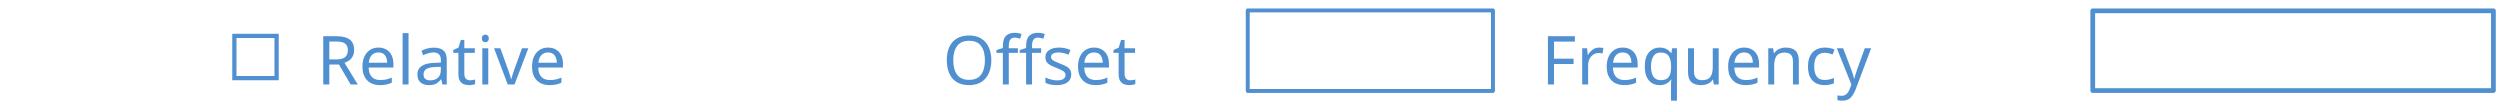
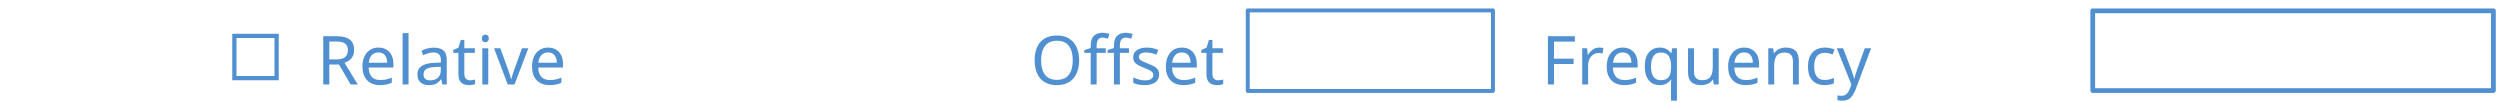
- <svg xmlns="http://www.w3.org/2000/svg" id="svg8" version="1.1" viewBox="0 0 592 24" height="24" width="592">
-   <defs id="defs2" />
-   <g id="layer1">
-     <rect y="8.5" x="55.5" height="10" width="10" id="rect837" style="fill:none;fill-opacity:1;stroke:#5090d0;stroke-width:1;stroke-miterlimit:4;stroke-dasharray:none;stroke-opacity:1;paint-order:stroke fill markers" />
-     <text id="text841" y="20" x="75" style="font-size:16px;line-height:1.25;font-family:'C64 Pro';-inkscape-font-specification:'C64 Pro';fill:#5090d0;fill-opacity:1" xml:space="preserve">
-       <tspan y="20" x="75" id="tspan839">Relative</tspan>
-     </text>
-     <text id="text847" y="20" x="290" style="font-size:16px;line-height:1.25;font-family:'C64 Pro';-inkscape-font-specification:'C64 Pro';text-align:end;text-anchor:end;fill:#5090d0;fill-opacity:1" xml:space="preserve">
-       <tspan y="20" x="290" id="tspan845">Offset</tspan>
-     </text>
-     <rect y="2.466" x="295.466" height="19.068" width="58.068" id="rect849" style="fill:none;fill-opacity:1;stroke:#5090d0;stroke-width:0.932;stroke-linejoin:round;stroke-miterlimit:4;stroke-dasharray:none;stroke-opacity:1;paint-order:stroke fill markers" />
-     <text id="text853" y="20" x="365" style="font-size:16px;line-height:1.25;font-family:'C64 Pro';-inkscape-font-specification:'C64 Pro';fill:#5090d0;fill-opacity:1" xml:space="preserve">
-       <tspan y="20" x="365" id="tspan851">Frequency</tspan>
-     </text>
-     <rect y="2.561" x="495.561" height="18.879" width="94.879" id="rect855" style="fill:none;fill-opacity:1;stroke:#5090d0;stroke-width:1.121;stroke-linejoin:round;stroke-miterlimit:4;stroke-dasharray:none;stroke-opacity:1;paint-order:stroke fill markers" />
-   </g>
+ <svg xmlns="http://www.w3.org/2000/svg" height="24" viewBox="0 0 592 24" width="592">
+   <path d="m55.5 8.5h10v10h-10z" fill="none" stroke="#5090d0" />
+   <text fill="#5090d0" font-family="C64 Pro" font-size="16" x="75" y="20">
+     <tspan x="75" y="20">Relative</tspan>
+   </text>
+   <text fill="#5090d0" font-family="C64 Pro" font-size="16" text-anchor="end" x="290" y="20">
+     <tspan x="290" y="20">Offset</tspan>
+   </text>
+   <path d="m295.466 2.466h58.068v19.068h-58.068z" fill="none" stroke="#5090d0" stroke-linejoin="round" stroke-width=".932" />
+   <text fill="#5090d0" font-family="C64 Pro" font-size="16" x="365" y="20">
+     <tspan x="365" y="20">Frequency</tspan>
+   </text>
+   <path d="m495.561 2.561h94.879v18.879h-94.879z" fill="none" stroke="#5090d0" stroke-linejoin="round" stroke-width="1.121" />
</svg>
